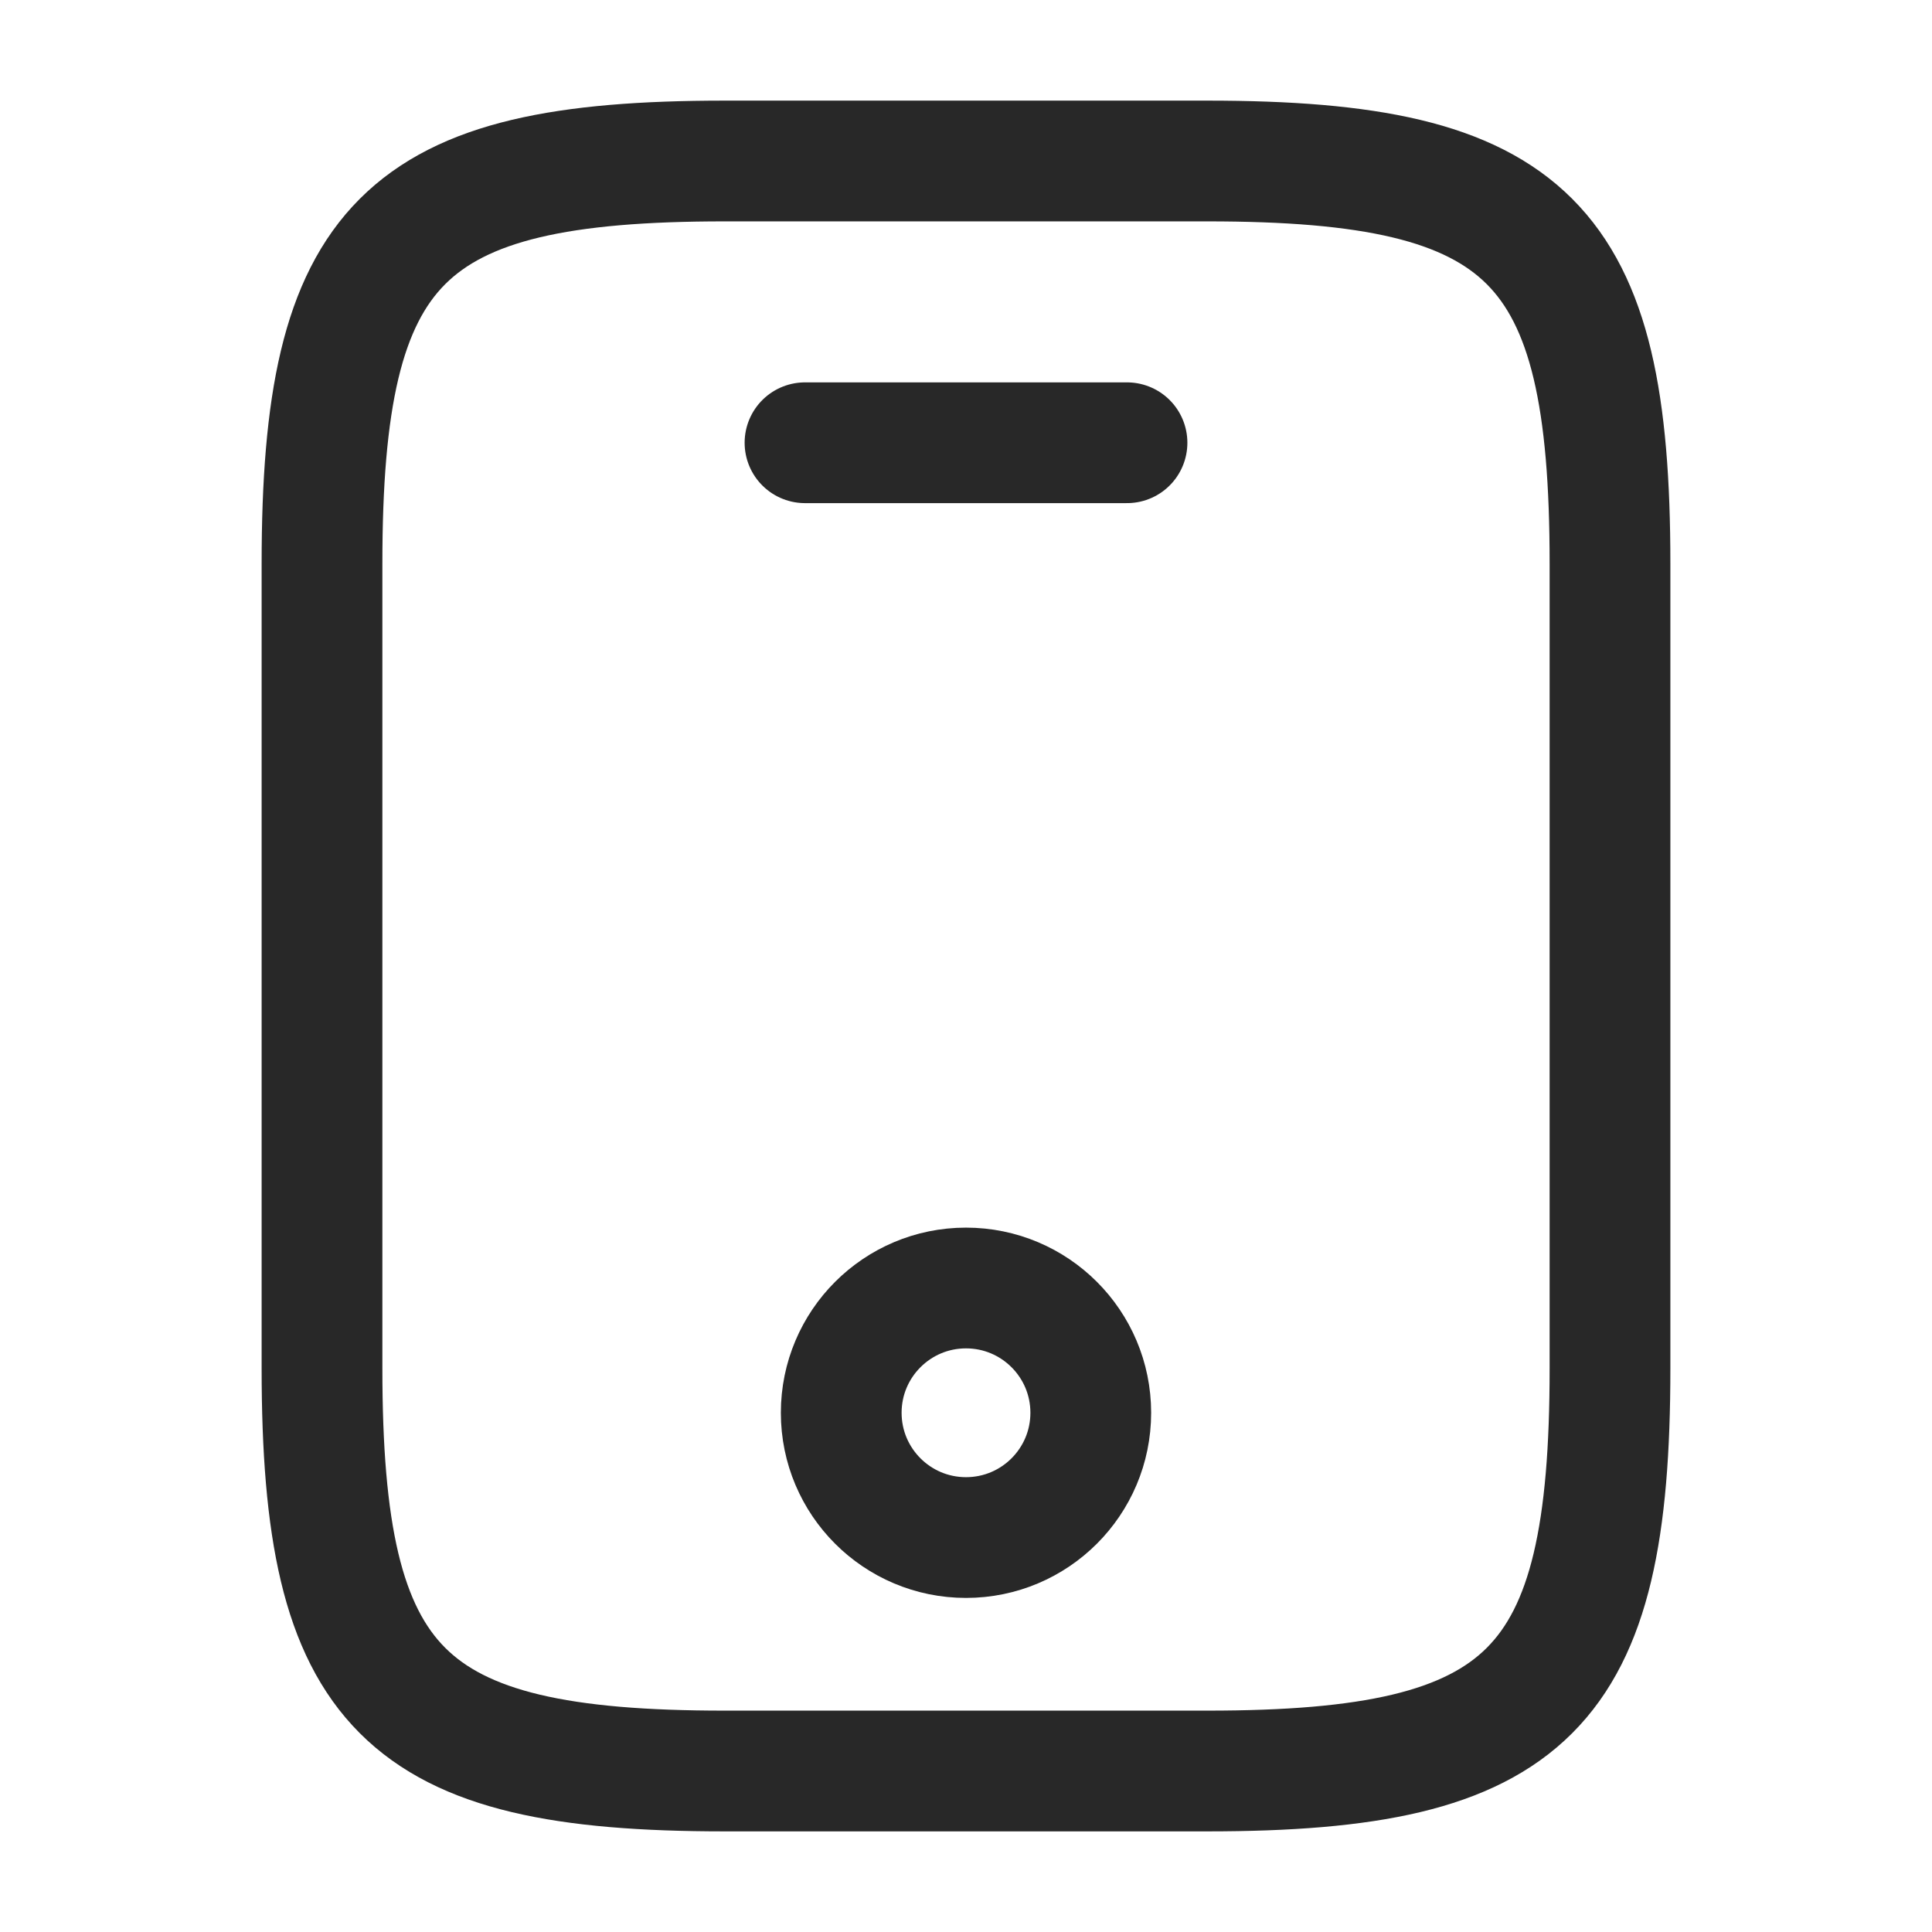
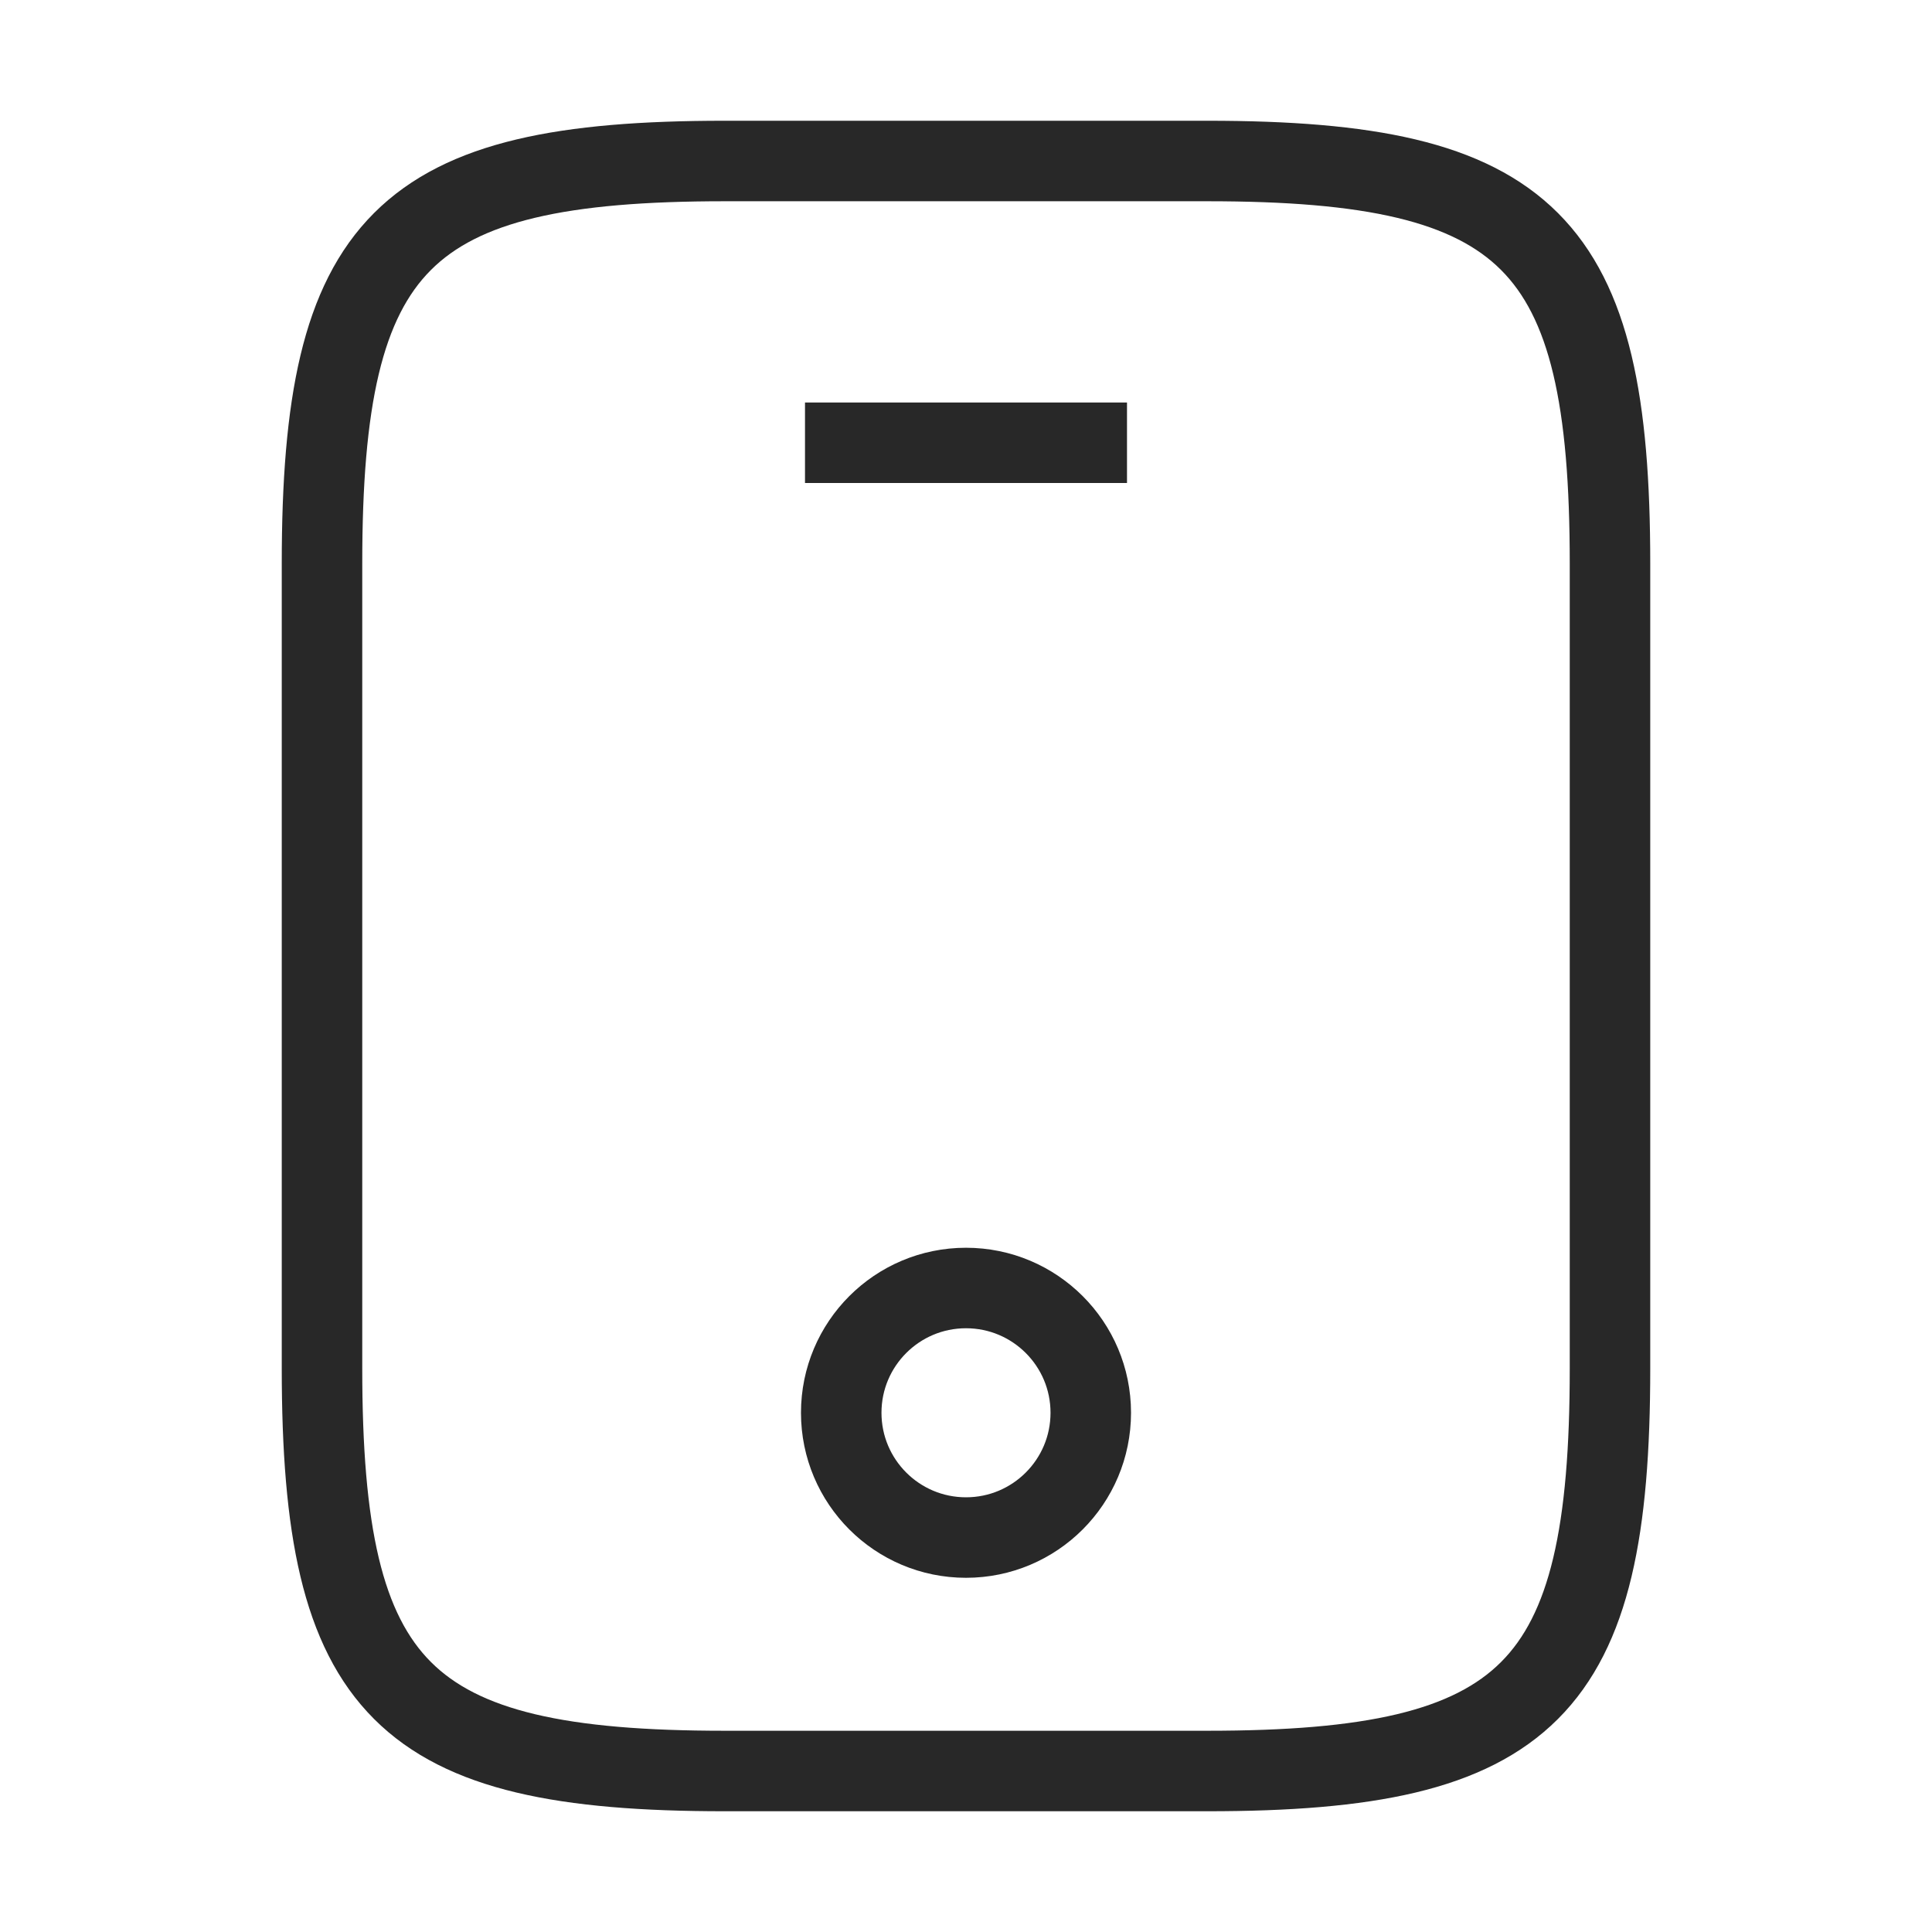
<svg xmlns="http://www.w3.org/2000/svg" width="24" height="24" viewBox="0 0 24 24" fill="none">
-   <path d="M20 7V17C20 21 19 22 15 22H9C5 22 4 21 4 17V7C4 3 5 2 9 2H15C19 2 20 3 20 7Z" stroke="#282828" stroke-width="1.5" stroke-linecap="round" stroke-linejoin="round" />
-   <path d="M14 5.5H10" stroke="#282828" stroke-width="1.5" stroke-linecap="round" stroke-linejoin="round" />
-   <path d="M12 19.1C12.856 19.1 13.55 18.406 13.55 17.55C13.55 16.694 12.856 16 12 16C11.144 16 10.45 16.694 10.45 17.55C10.45 18.406 11.144 19.1 12 19.1Z" stroke="#282828" stroke-width="1.5" stroke-linecap="round" stroke-linejoin="round" />
+   <path d="M20 7V17C20 21 19 22 15 22H9C5 22 4 21 4 17V7C4 3 5 2 9 2H15C19 2 20 3 20 7Z" stroke="#282828" strokeWidth="1.5" strokeLinecap="round" strokeLinejoin="round" />
+   <path d="M14 5.5H10" stroke="#282828" strokeWidth="1.5" strokeLinecap="round" strokeLinejoin="round" />
+   <path d="M12 19.1C12.856 19.1 13.55 18.406 13.55 17.55C13.55 16.694 12.856 16 12 16C11.144 16 10.45 16.694 10.45 17.55C10.45 18.406 11.144 19.1 12 19.1Z" stroke="#282828" strokeWidth="1.5" strokeLinecap="round" strokeLinejoin="round" />
</svg>
